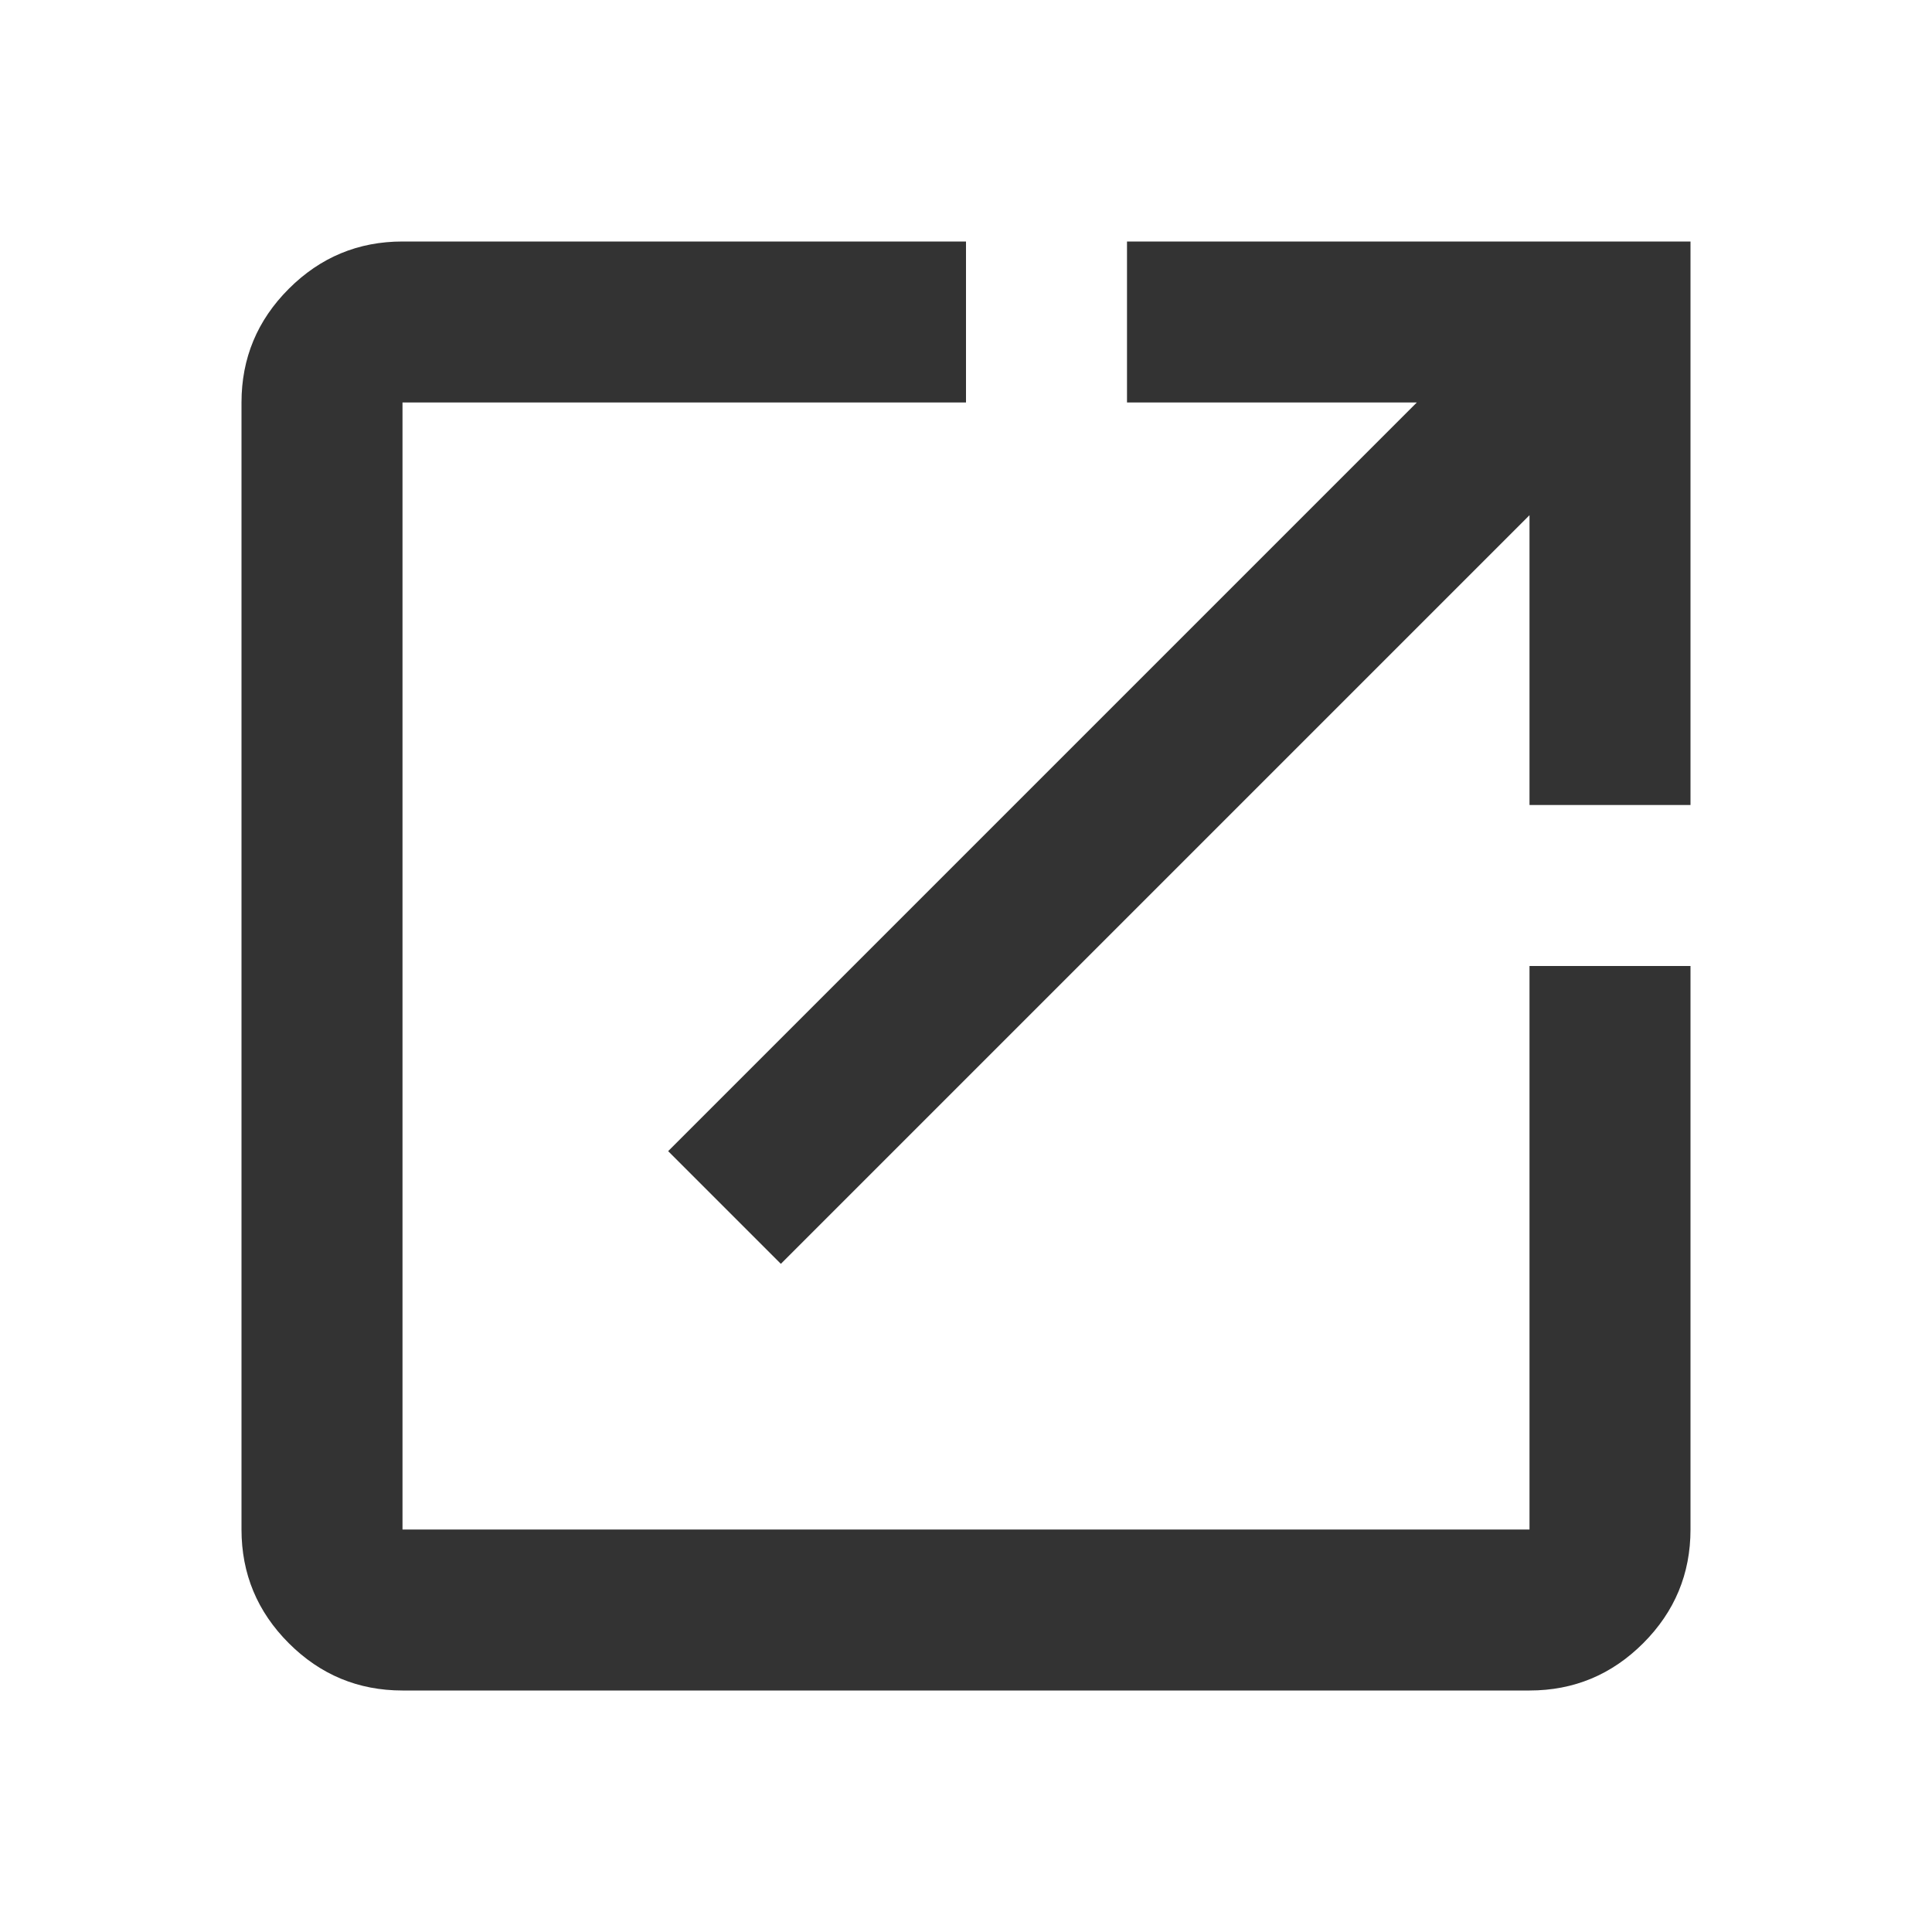
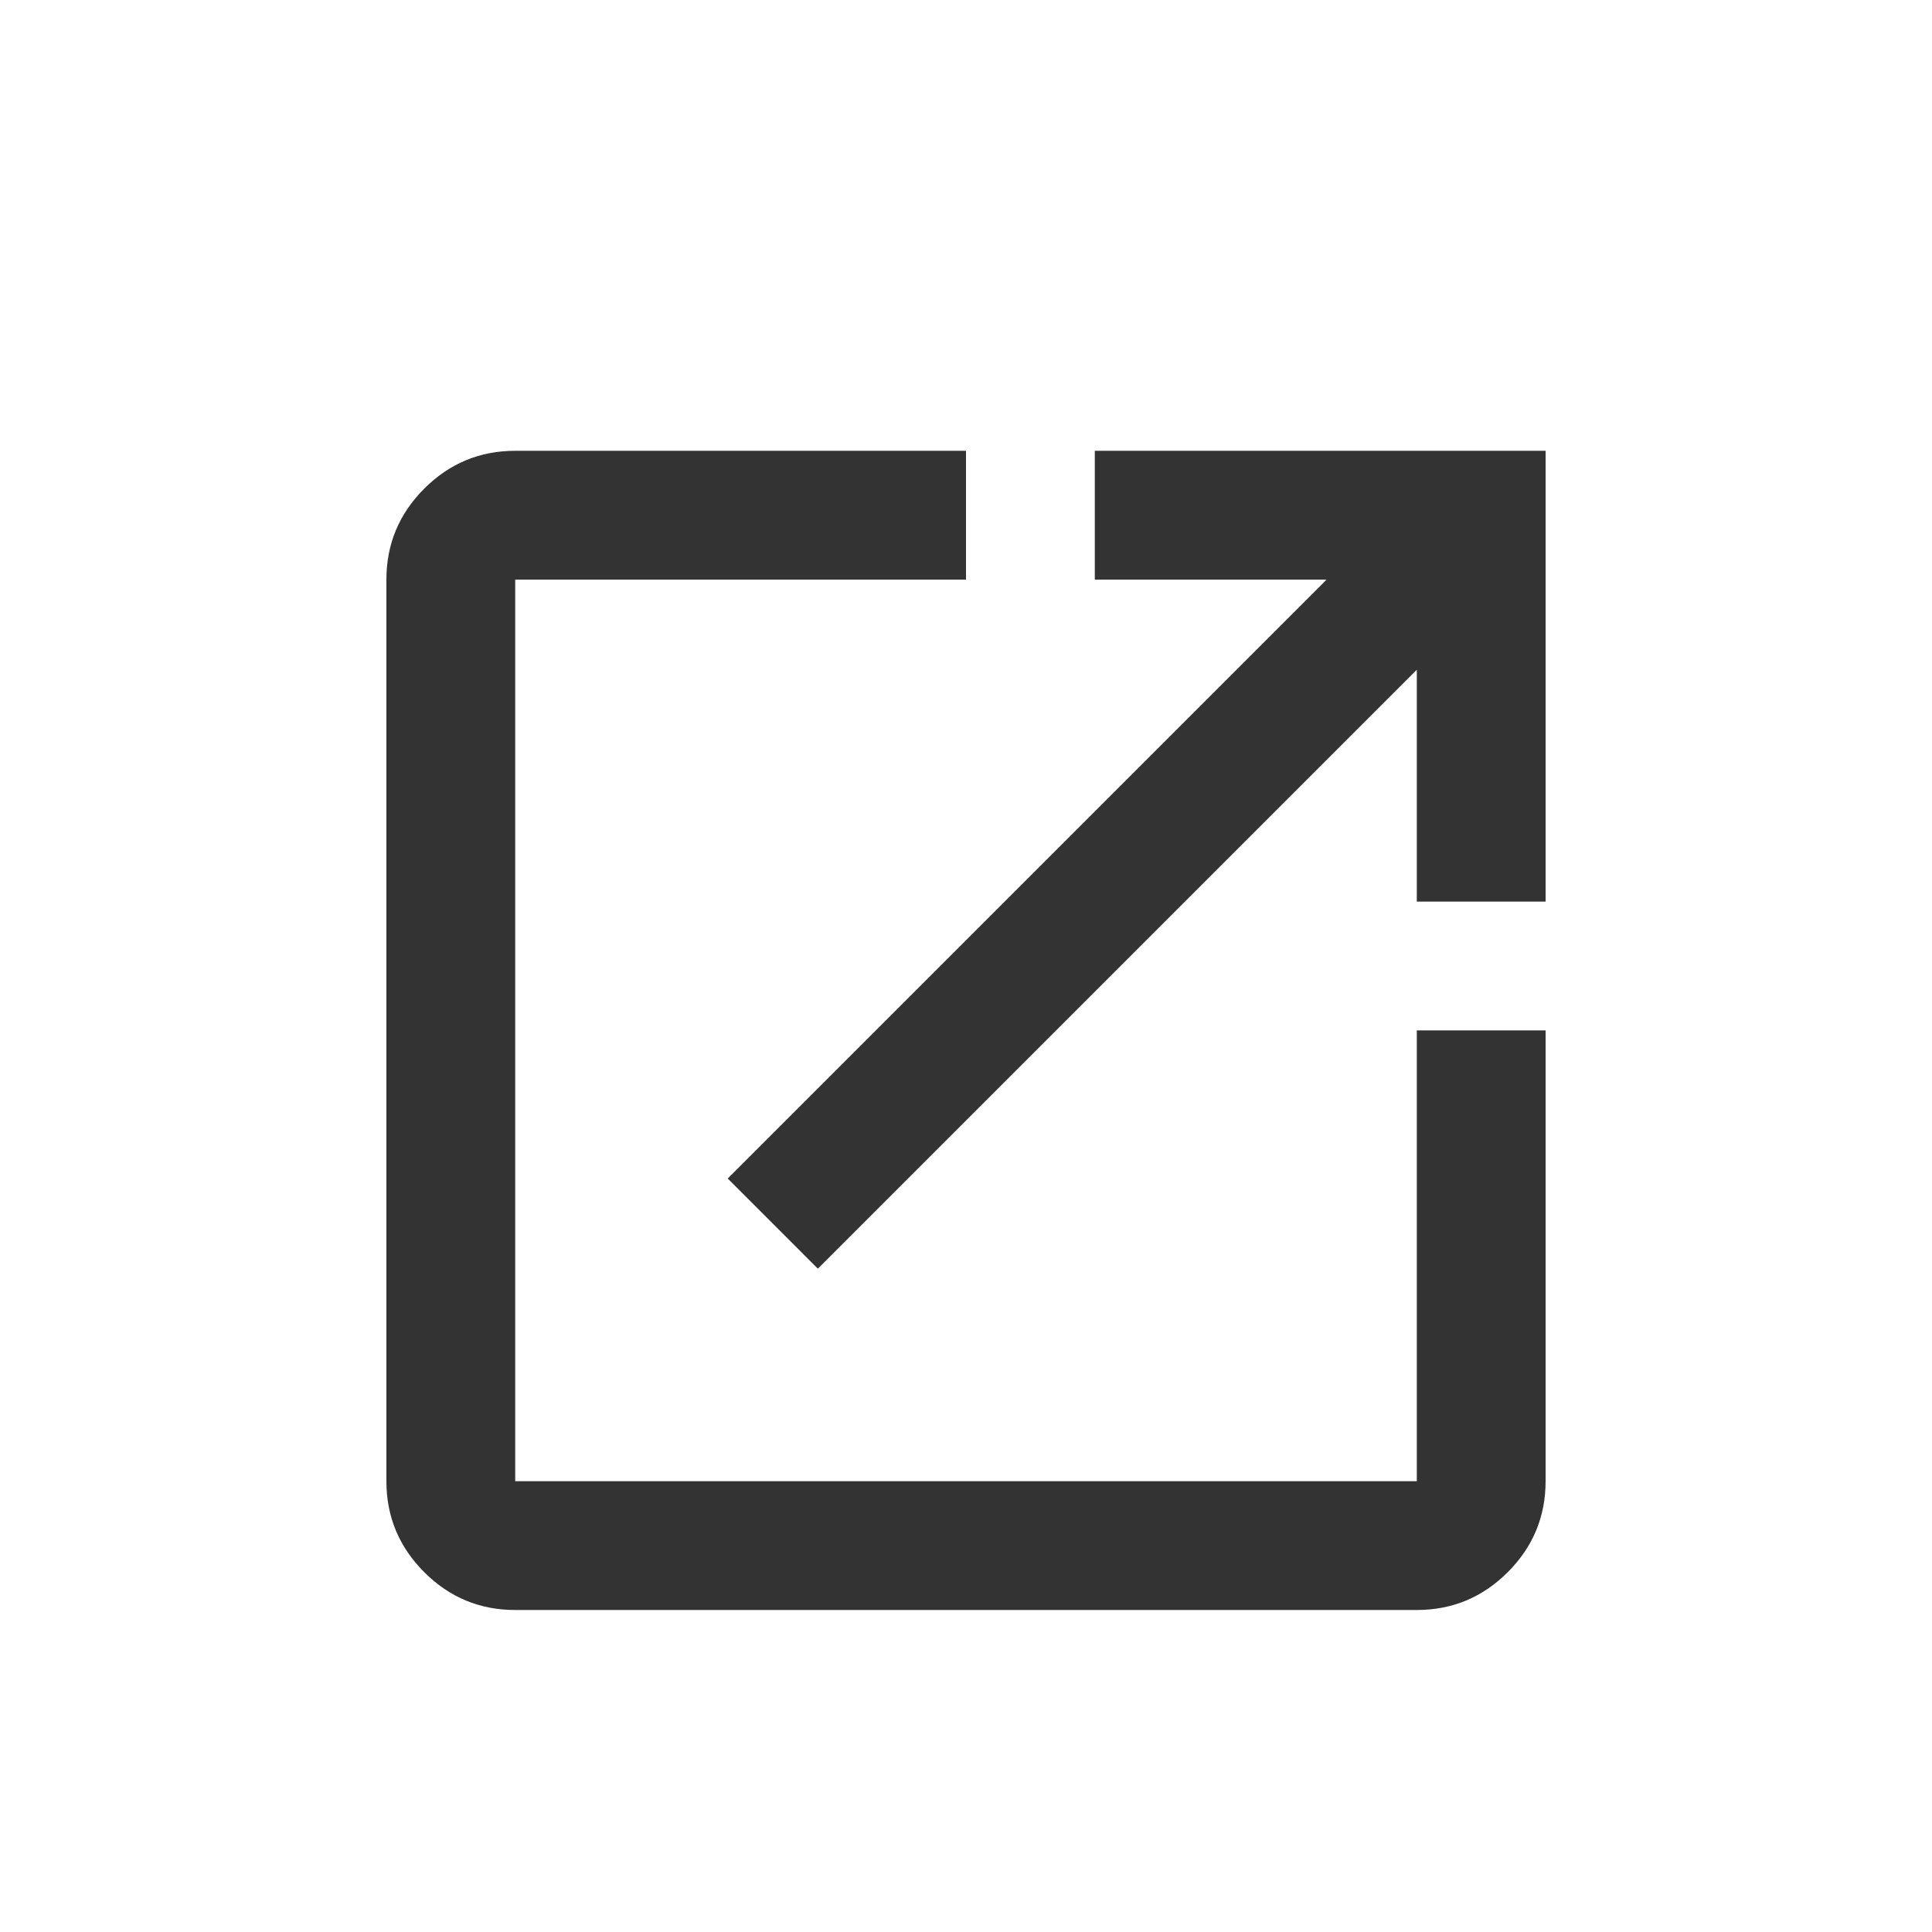
- <svg xmlns="http://www.w3.org/2000/svg" viewBox="0 -960 960 960" fill="#333">
+ <svg xmlns="http://www.w3.org/2000/svg" viewBox="-120 -1120 1200 1200" fill="#333">
  <path d="M200-120q-33 0-56.5-23.5T120-200v-560q0-33 23.5-56.5T200-840h280v80H200v560h560v-280h80v280q0 33-23.5 56.5T760-120H200Zm188-212-56-56 372-372H560v-80h280v280h-80v-144L388-332Z" />
</svg>
